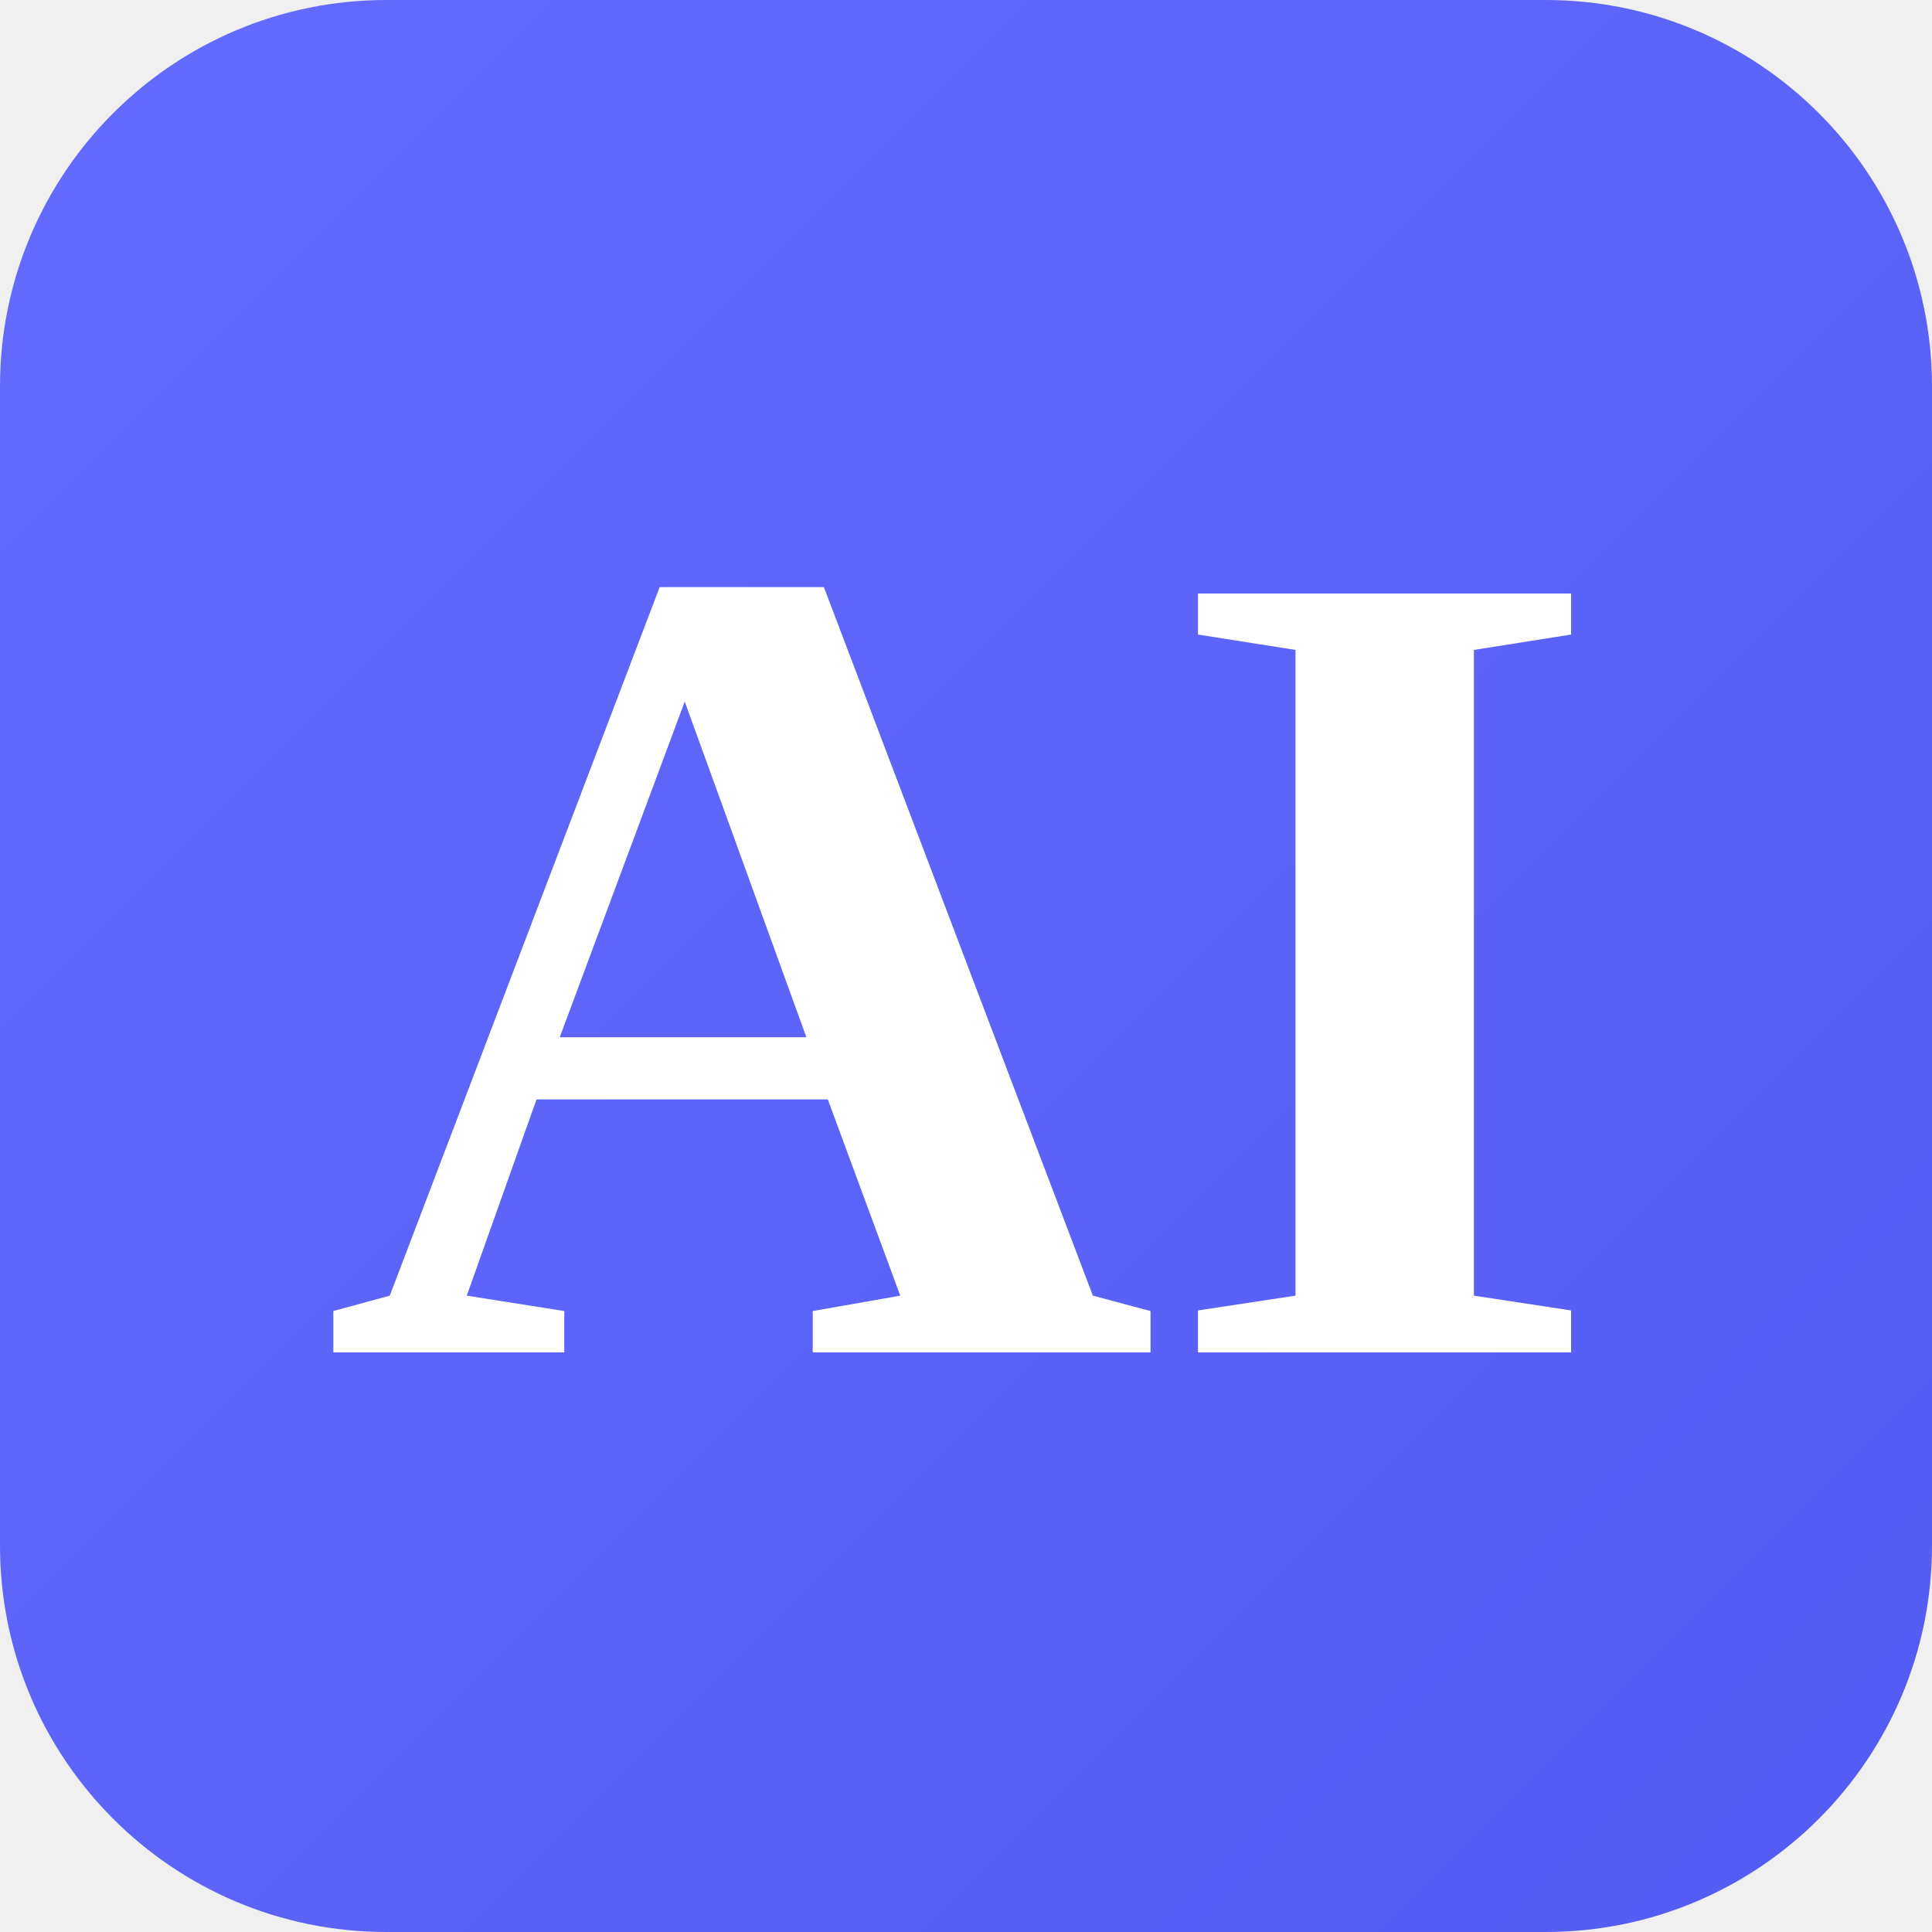
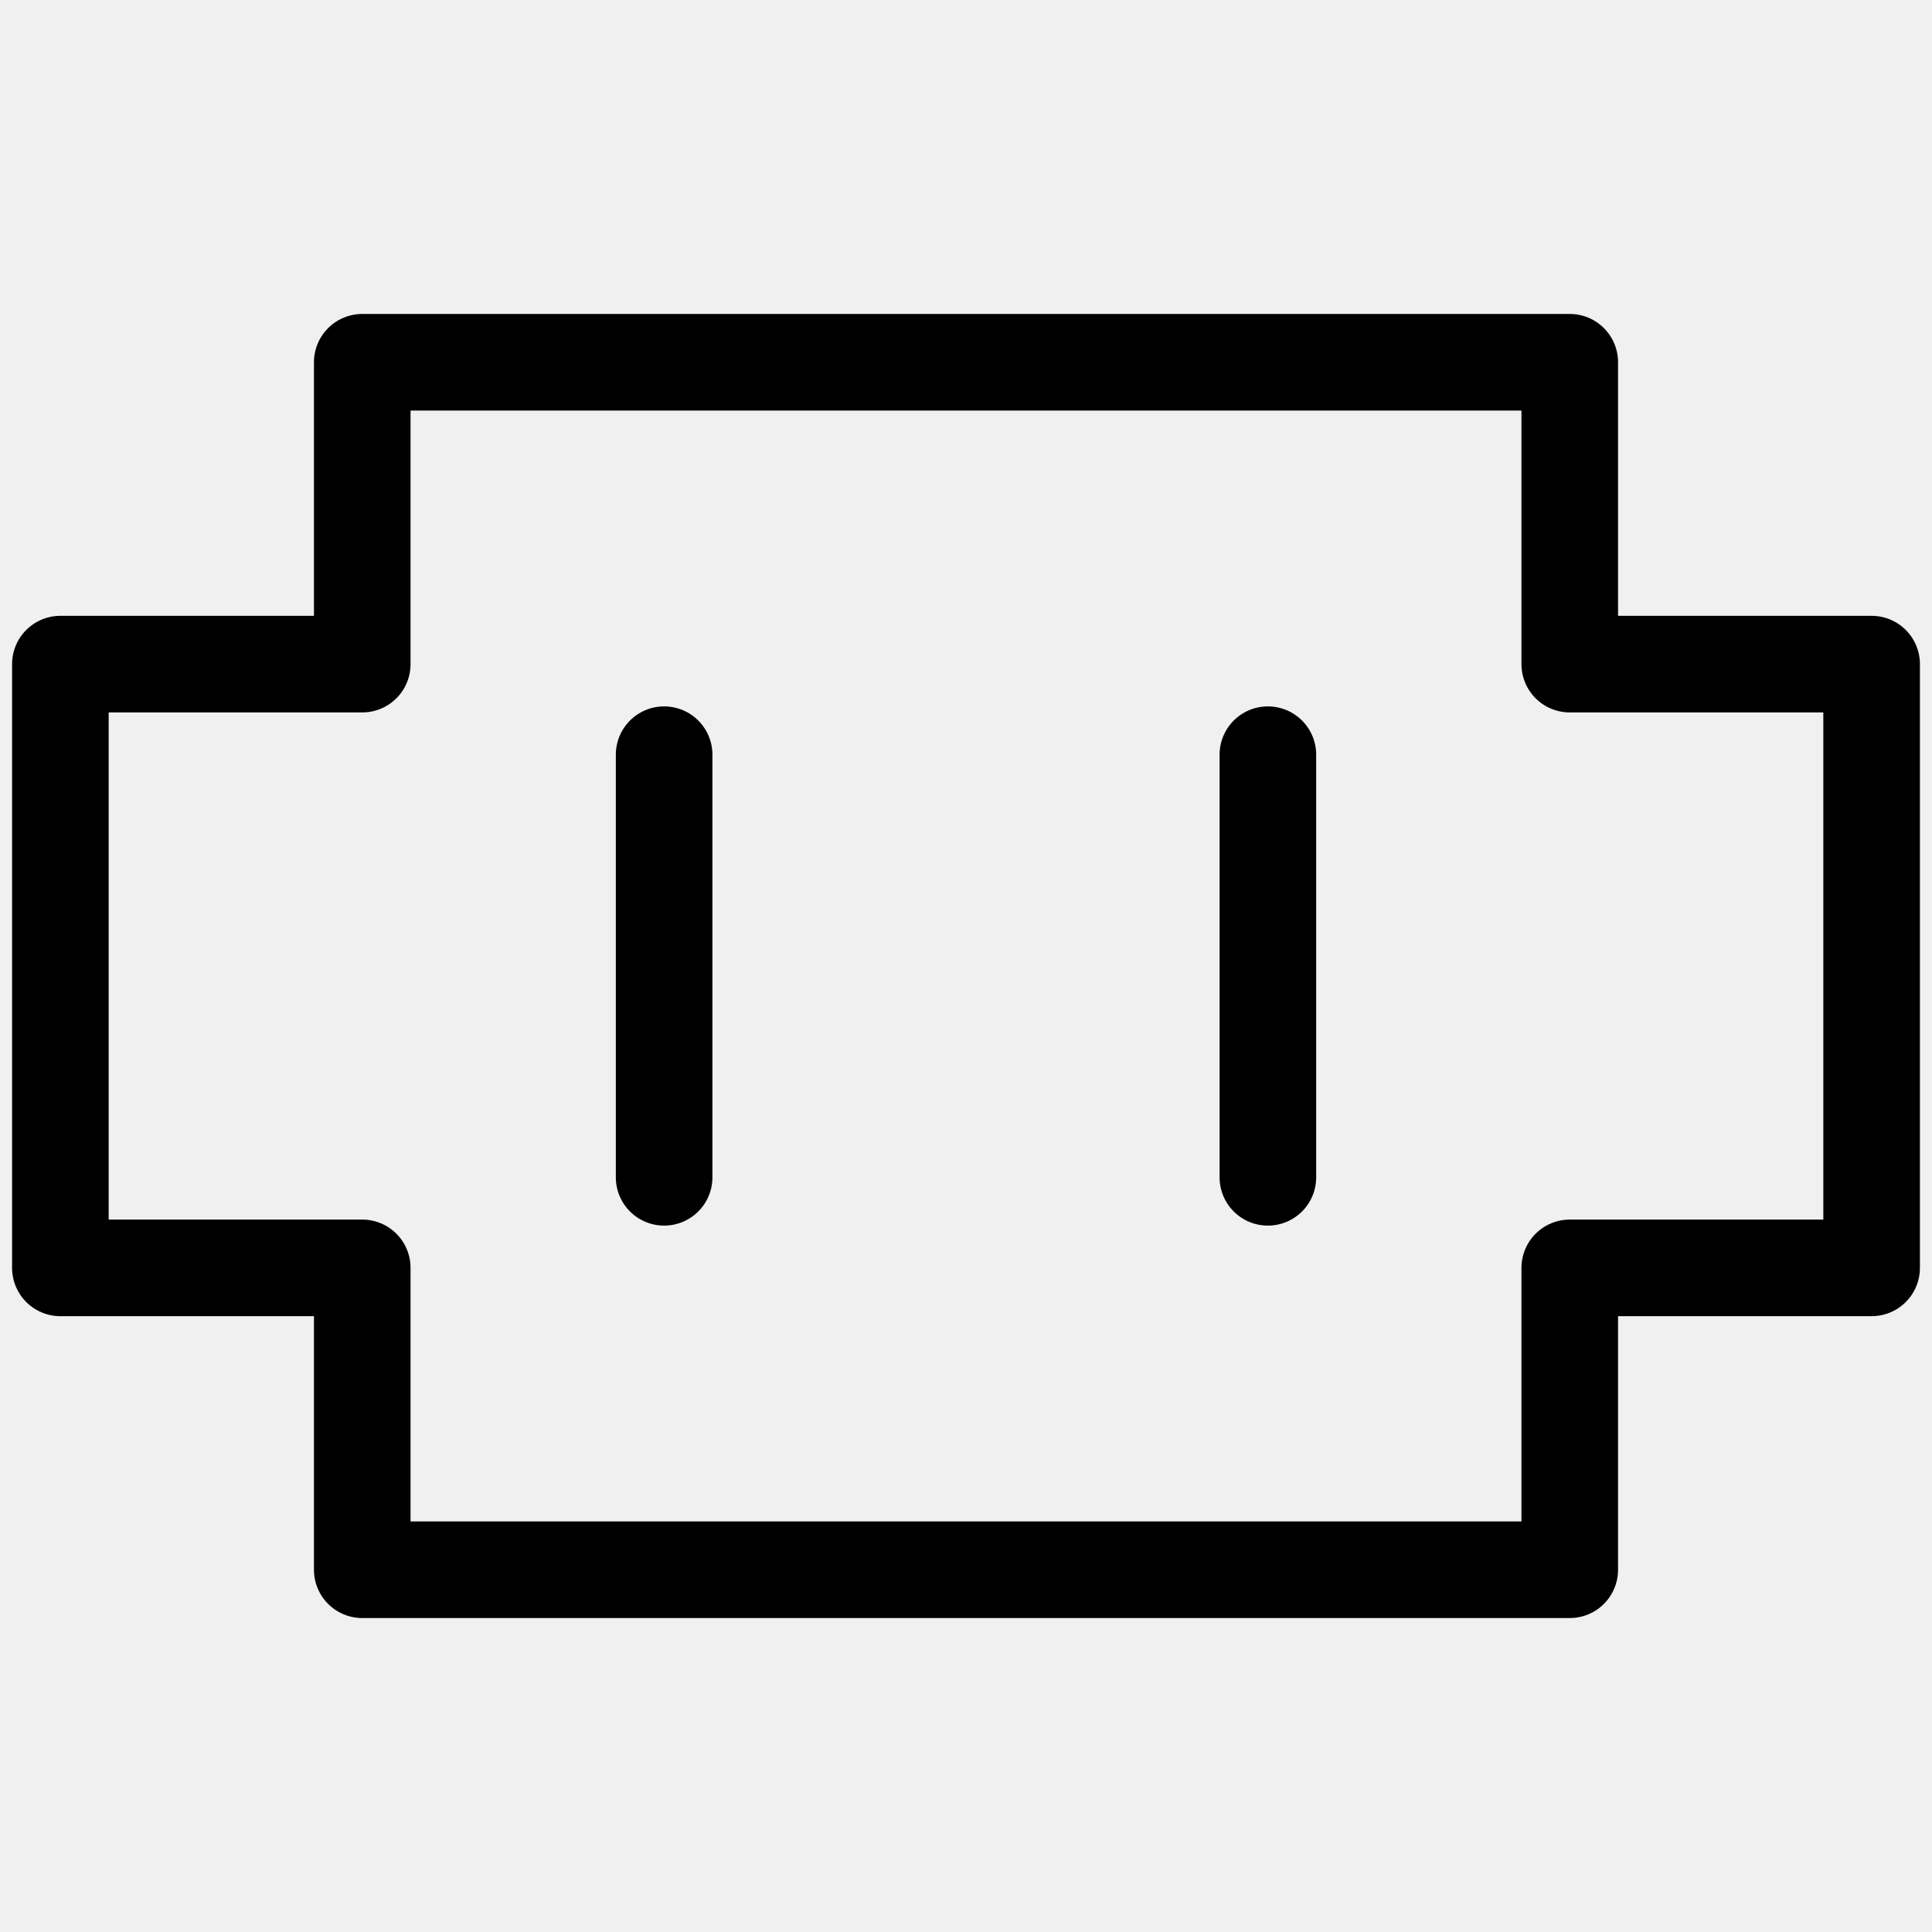
- <svg xmlns="http://www.w3.org/2000/svg" viewBox="0 0 100 100">
+ <svg xmlns="http://www.w3.org/2000/svg" xmlns:xlink="http://www.w3.org/1999/xlink" version="1.1" id="yun-logo" width="400" height="400" viewBox="40 40 320 320" stroke-width="16">
+   <style>
+         #yun-logo {
+             stroke: black;
+         }
+         @media (prefers-color-scheme: dark) {
+             #yun-logo {
+                 stroke: white;
+             }
+         }
+     </style>
  <defs>
-     <linearGradient id="grad" x1="0%" y1="0%" x2="100%" y2="100%">
-       <stop offset="0%" style="stop-color:#646cff;stop-opacity:1" />
-       <stop offset="100%" style="stop-color:#535bf2;stop-opacity:1" />
-     </linearGradient>
+     <line id="eye" x1="0" y1="-35" x2="0" y2="35" stroke-linecap="round">
+       <animateTransform attributeName="transform" additive="sum" attributeType="XML" type="scale" from="1 1" to="1 0" dur="0.15s" repeatCount="2" />
+     </line>
  </defs>
-   <rect width="100" height="100" rx="20" fill="url(#grad)" />
-   <text x="50" y="70" font-size="60" font-weight="bold" text-anchor="middle" fill="white">AI</text>
+   <polygon stroke-linejoin="round" fill="none" points="50,250 50,150 100,150 100,100 300,100 300,150 350,150 350,250 300,250 300,300 100,300 100,250 50,250" />
+   <use xlink:href="#eye" transform="translate(150,200)" />
+   <use xlink:href="#eye" transform="translate(250,200)" />
</svg>
